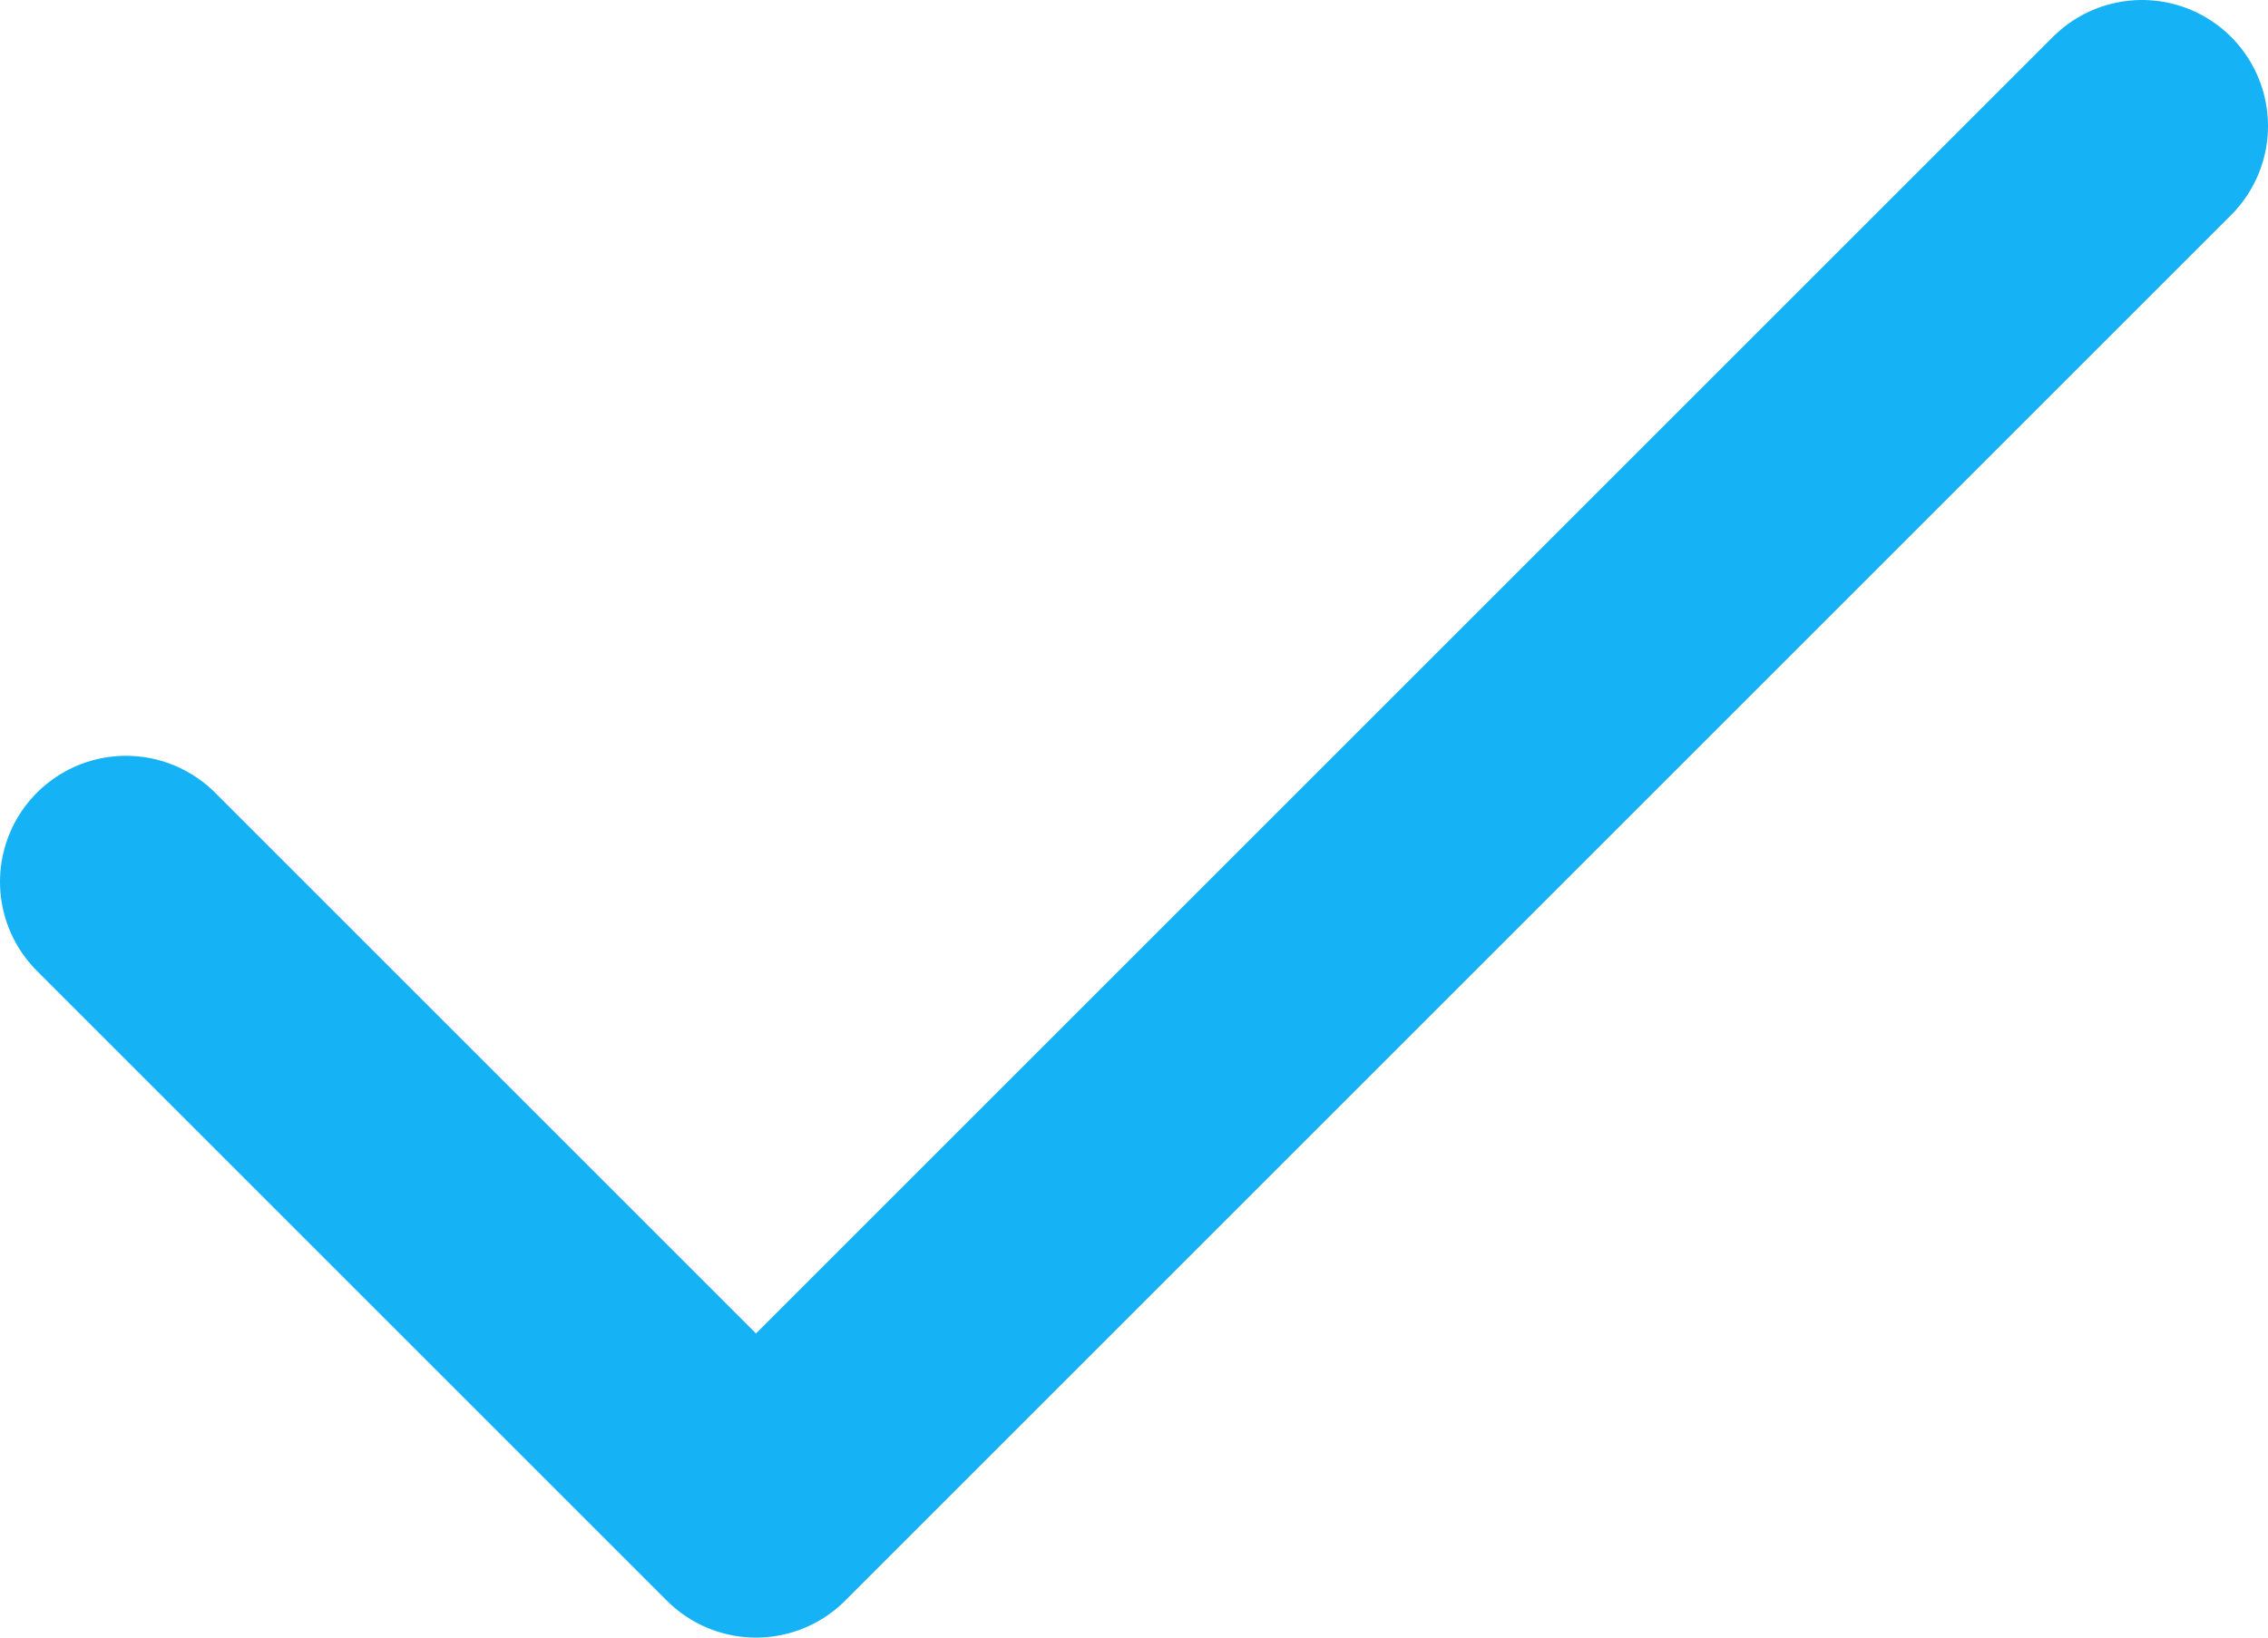
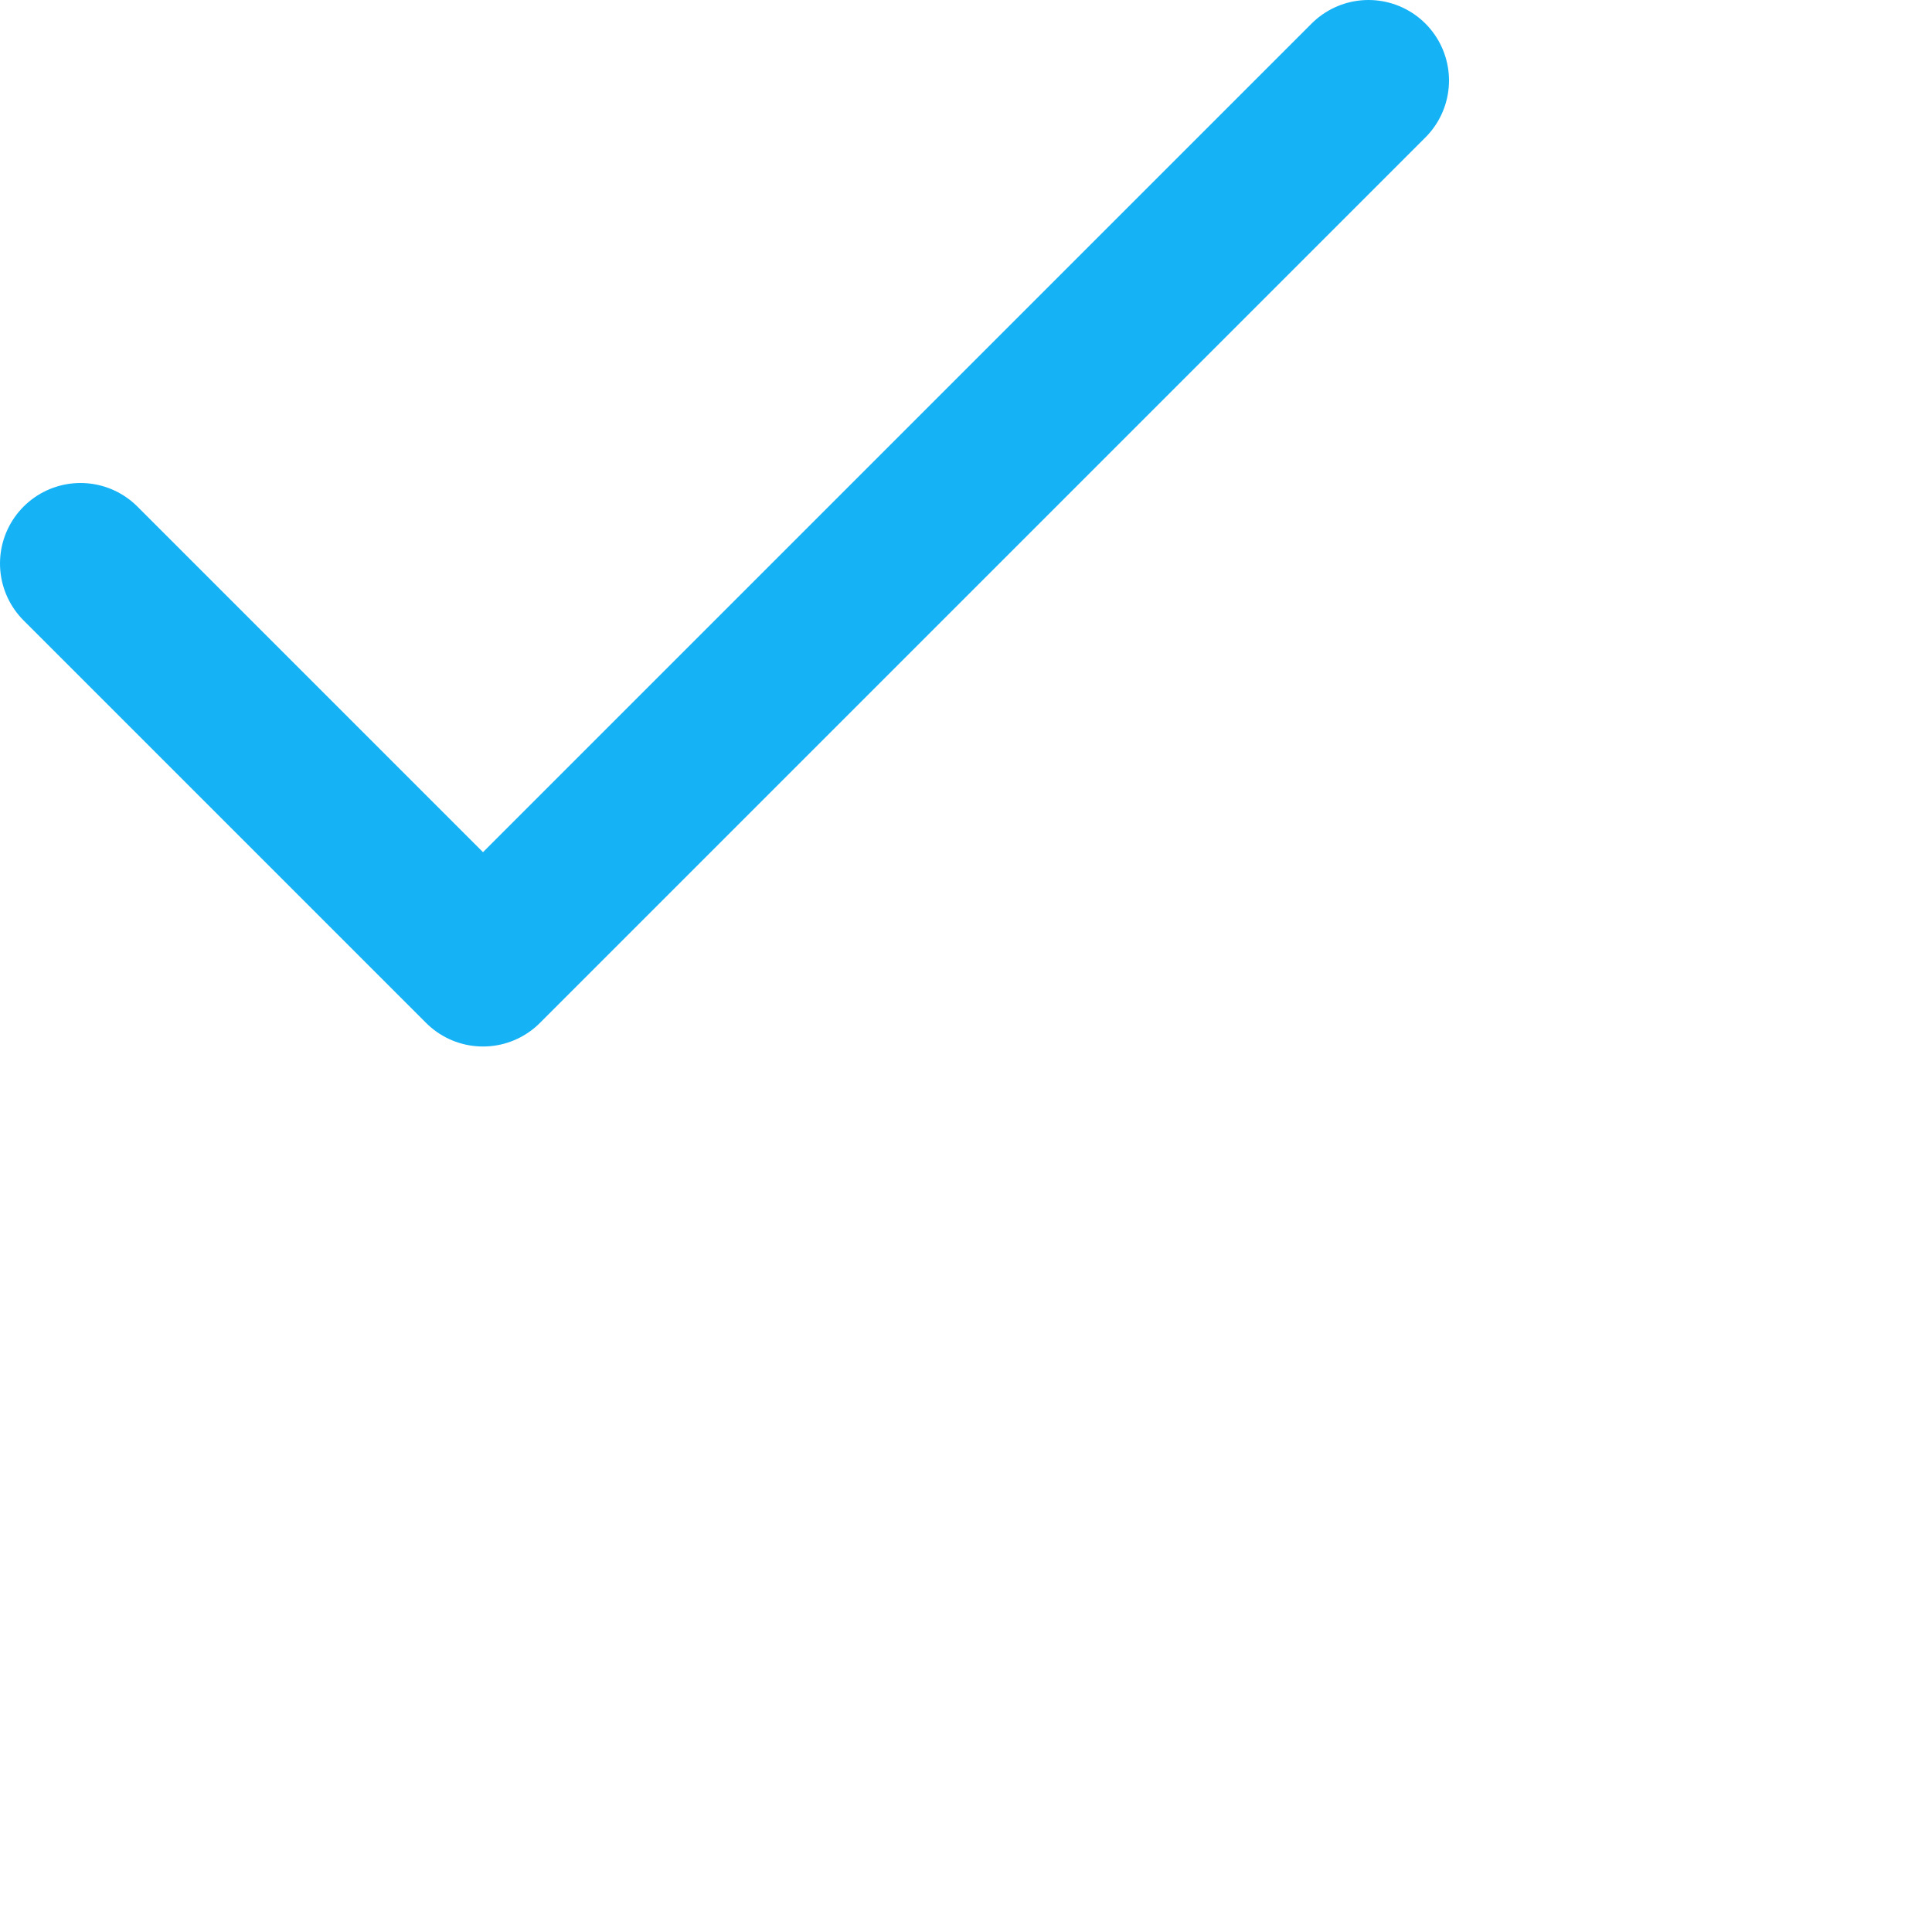
- <svg xmlns="http://www.w3.org/2000/svg" width="18" height="13" viewBox="0 0 18 13" fill="none">
+ <svg xmlns="http://www.w3.org/2000/svg" width="24" height="24" viewBox="0 0 24 24" fill="none">
  <path d="M17 1L6 12L1 7" stroke="#15B2F5" stroke-width="2" stroke-linecap="round" stroke-linejoin="round" />
</svg>
